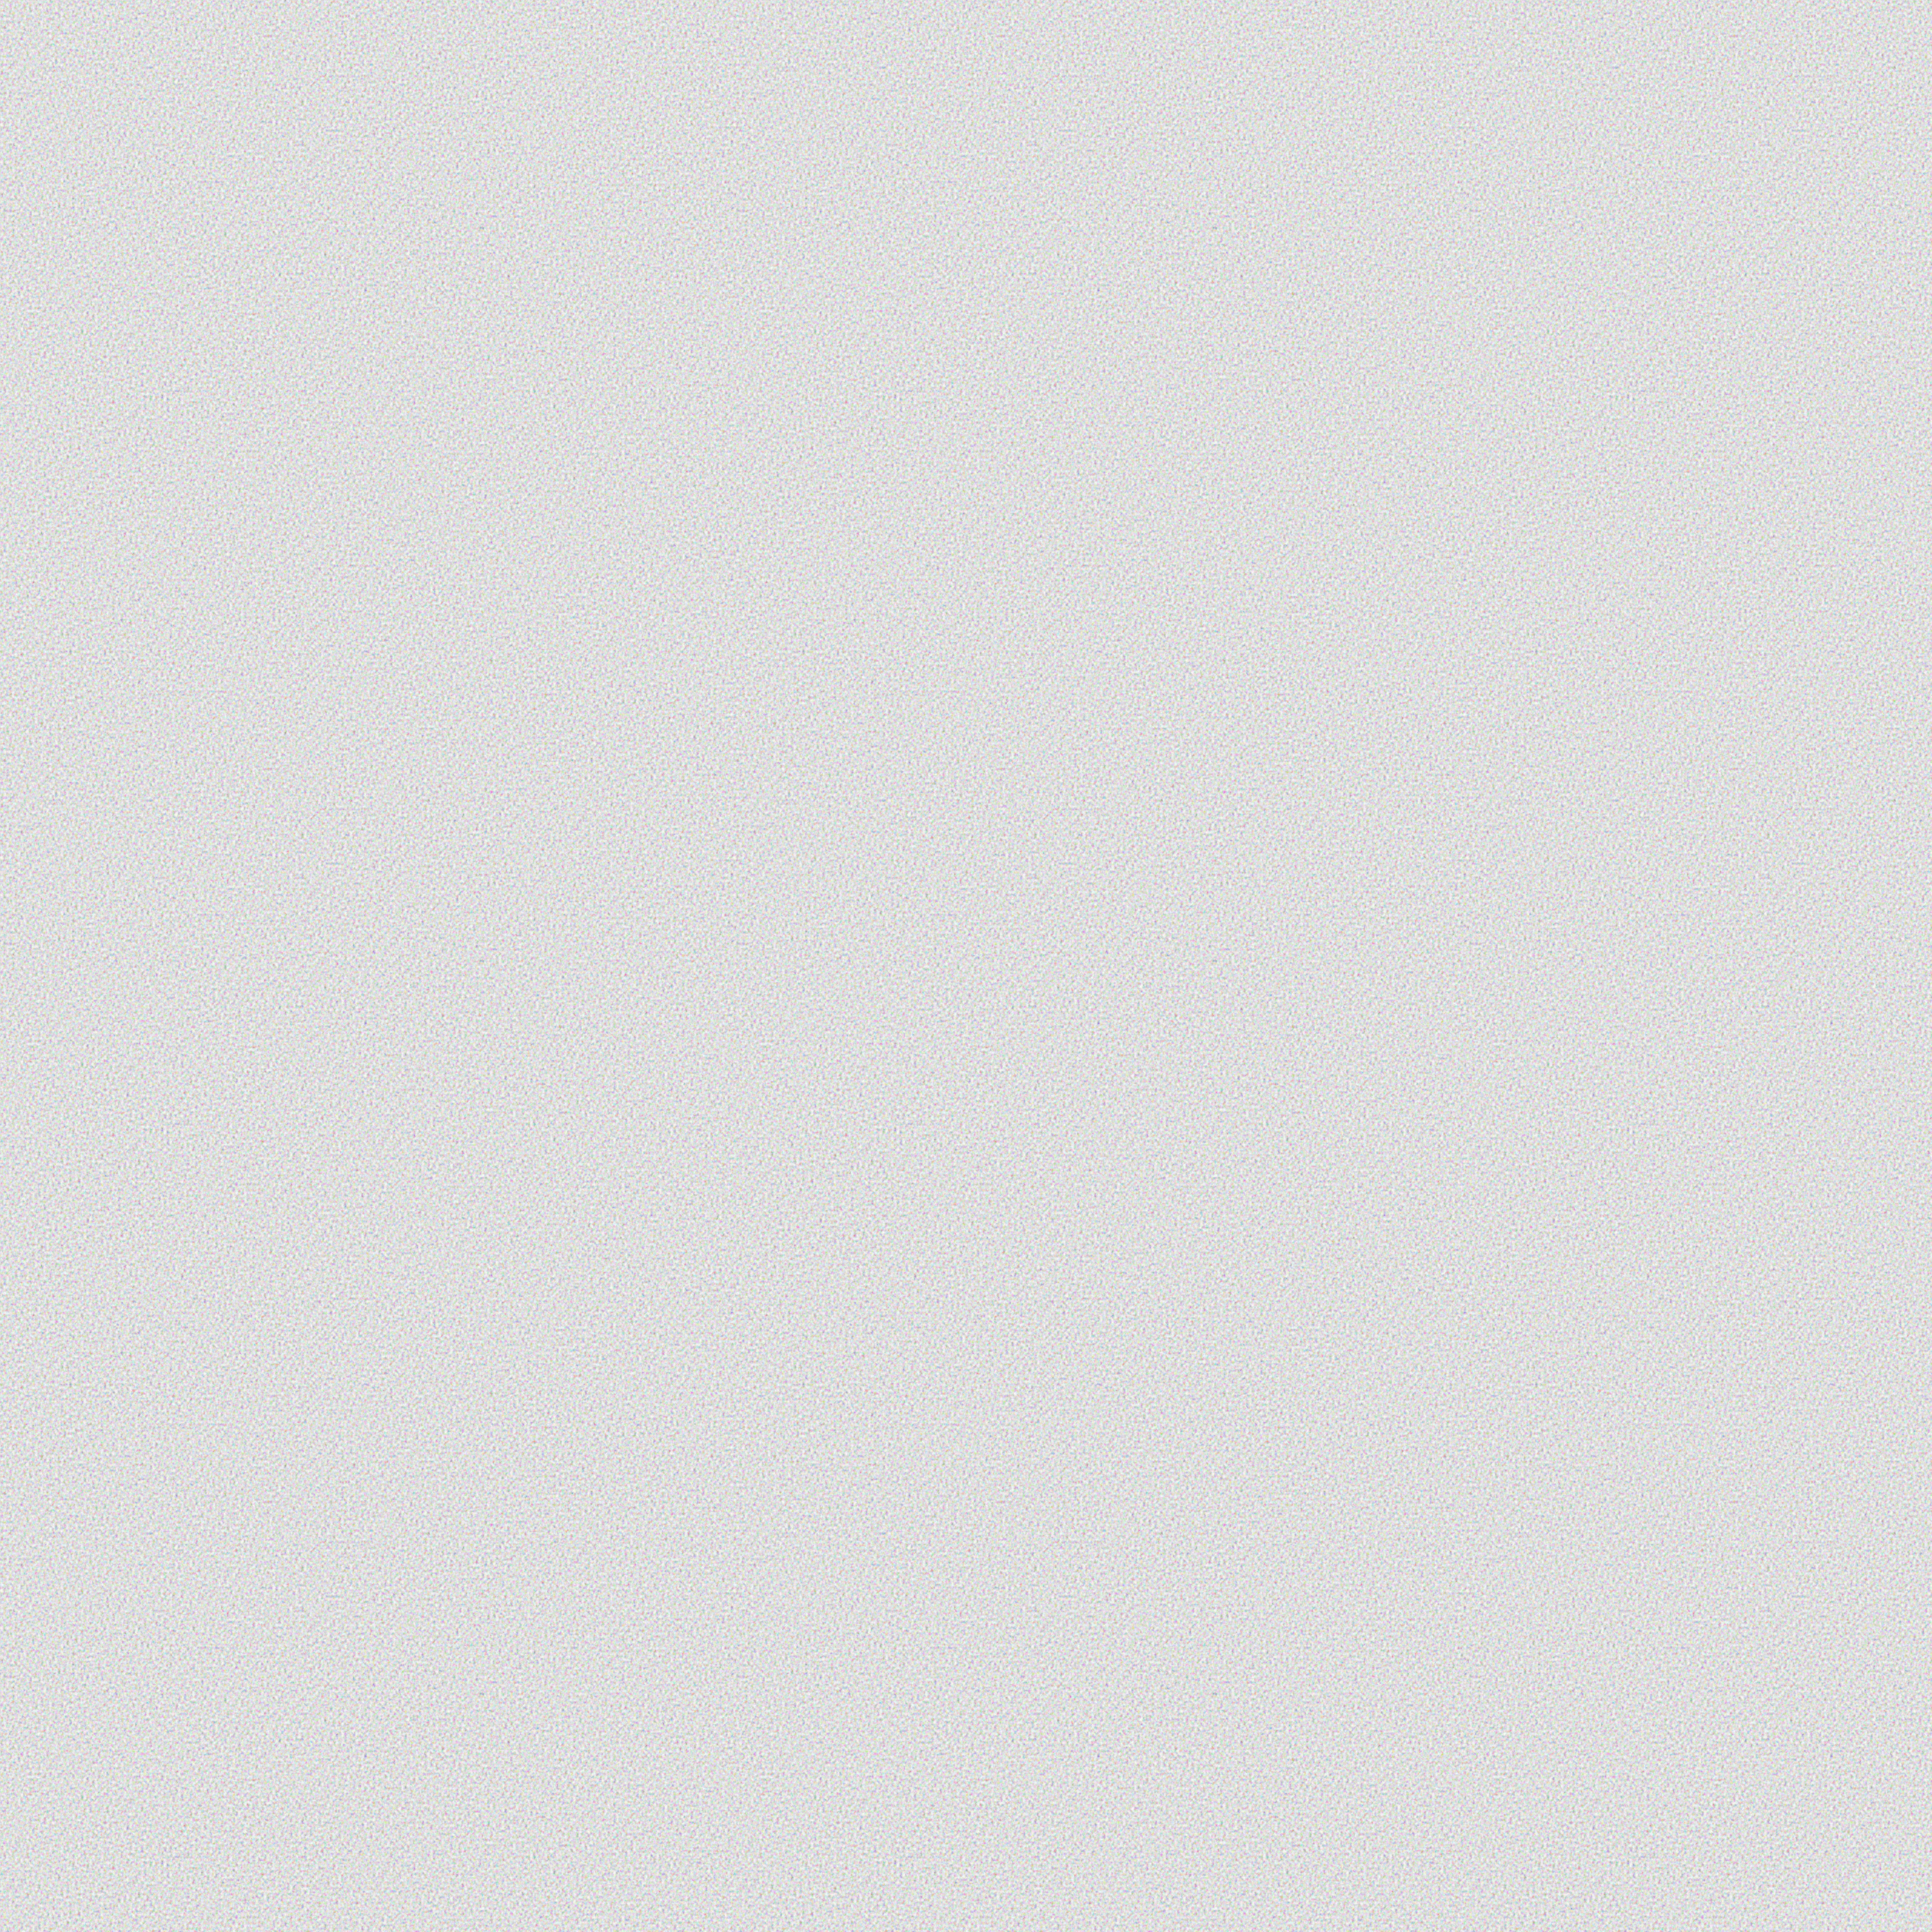
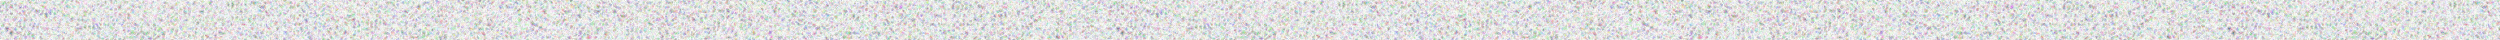
- <svg xmlns="http://www.w3.org/2000/svg" viewBox="0 0 70 70">
+ <svg xmlns="http://www.w3.org/2000/svg" viewBox="0 0 1920 30">
  <filter id="noiseFilter">
-     <feTurbulence type="fractalNoise" baseFrequency="9.64" numOctaves="3" stitchTiles="stitch" />
+     <feTurbulence type="turbulense" baseFrequency="0.3" numOctaves="6" stitchTiles="stitch" />
  </filter>
  <rect width="100%" height="100%" filter="url(#noiseFilter)" />
</svg>
